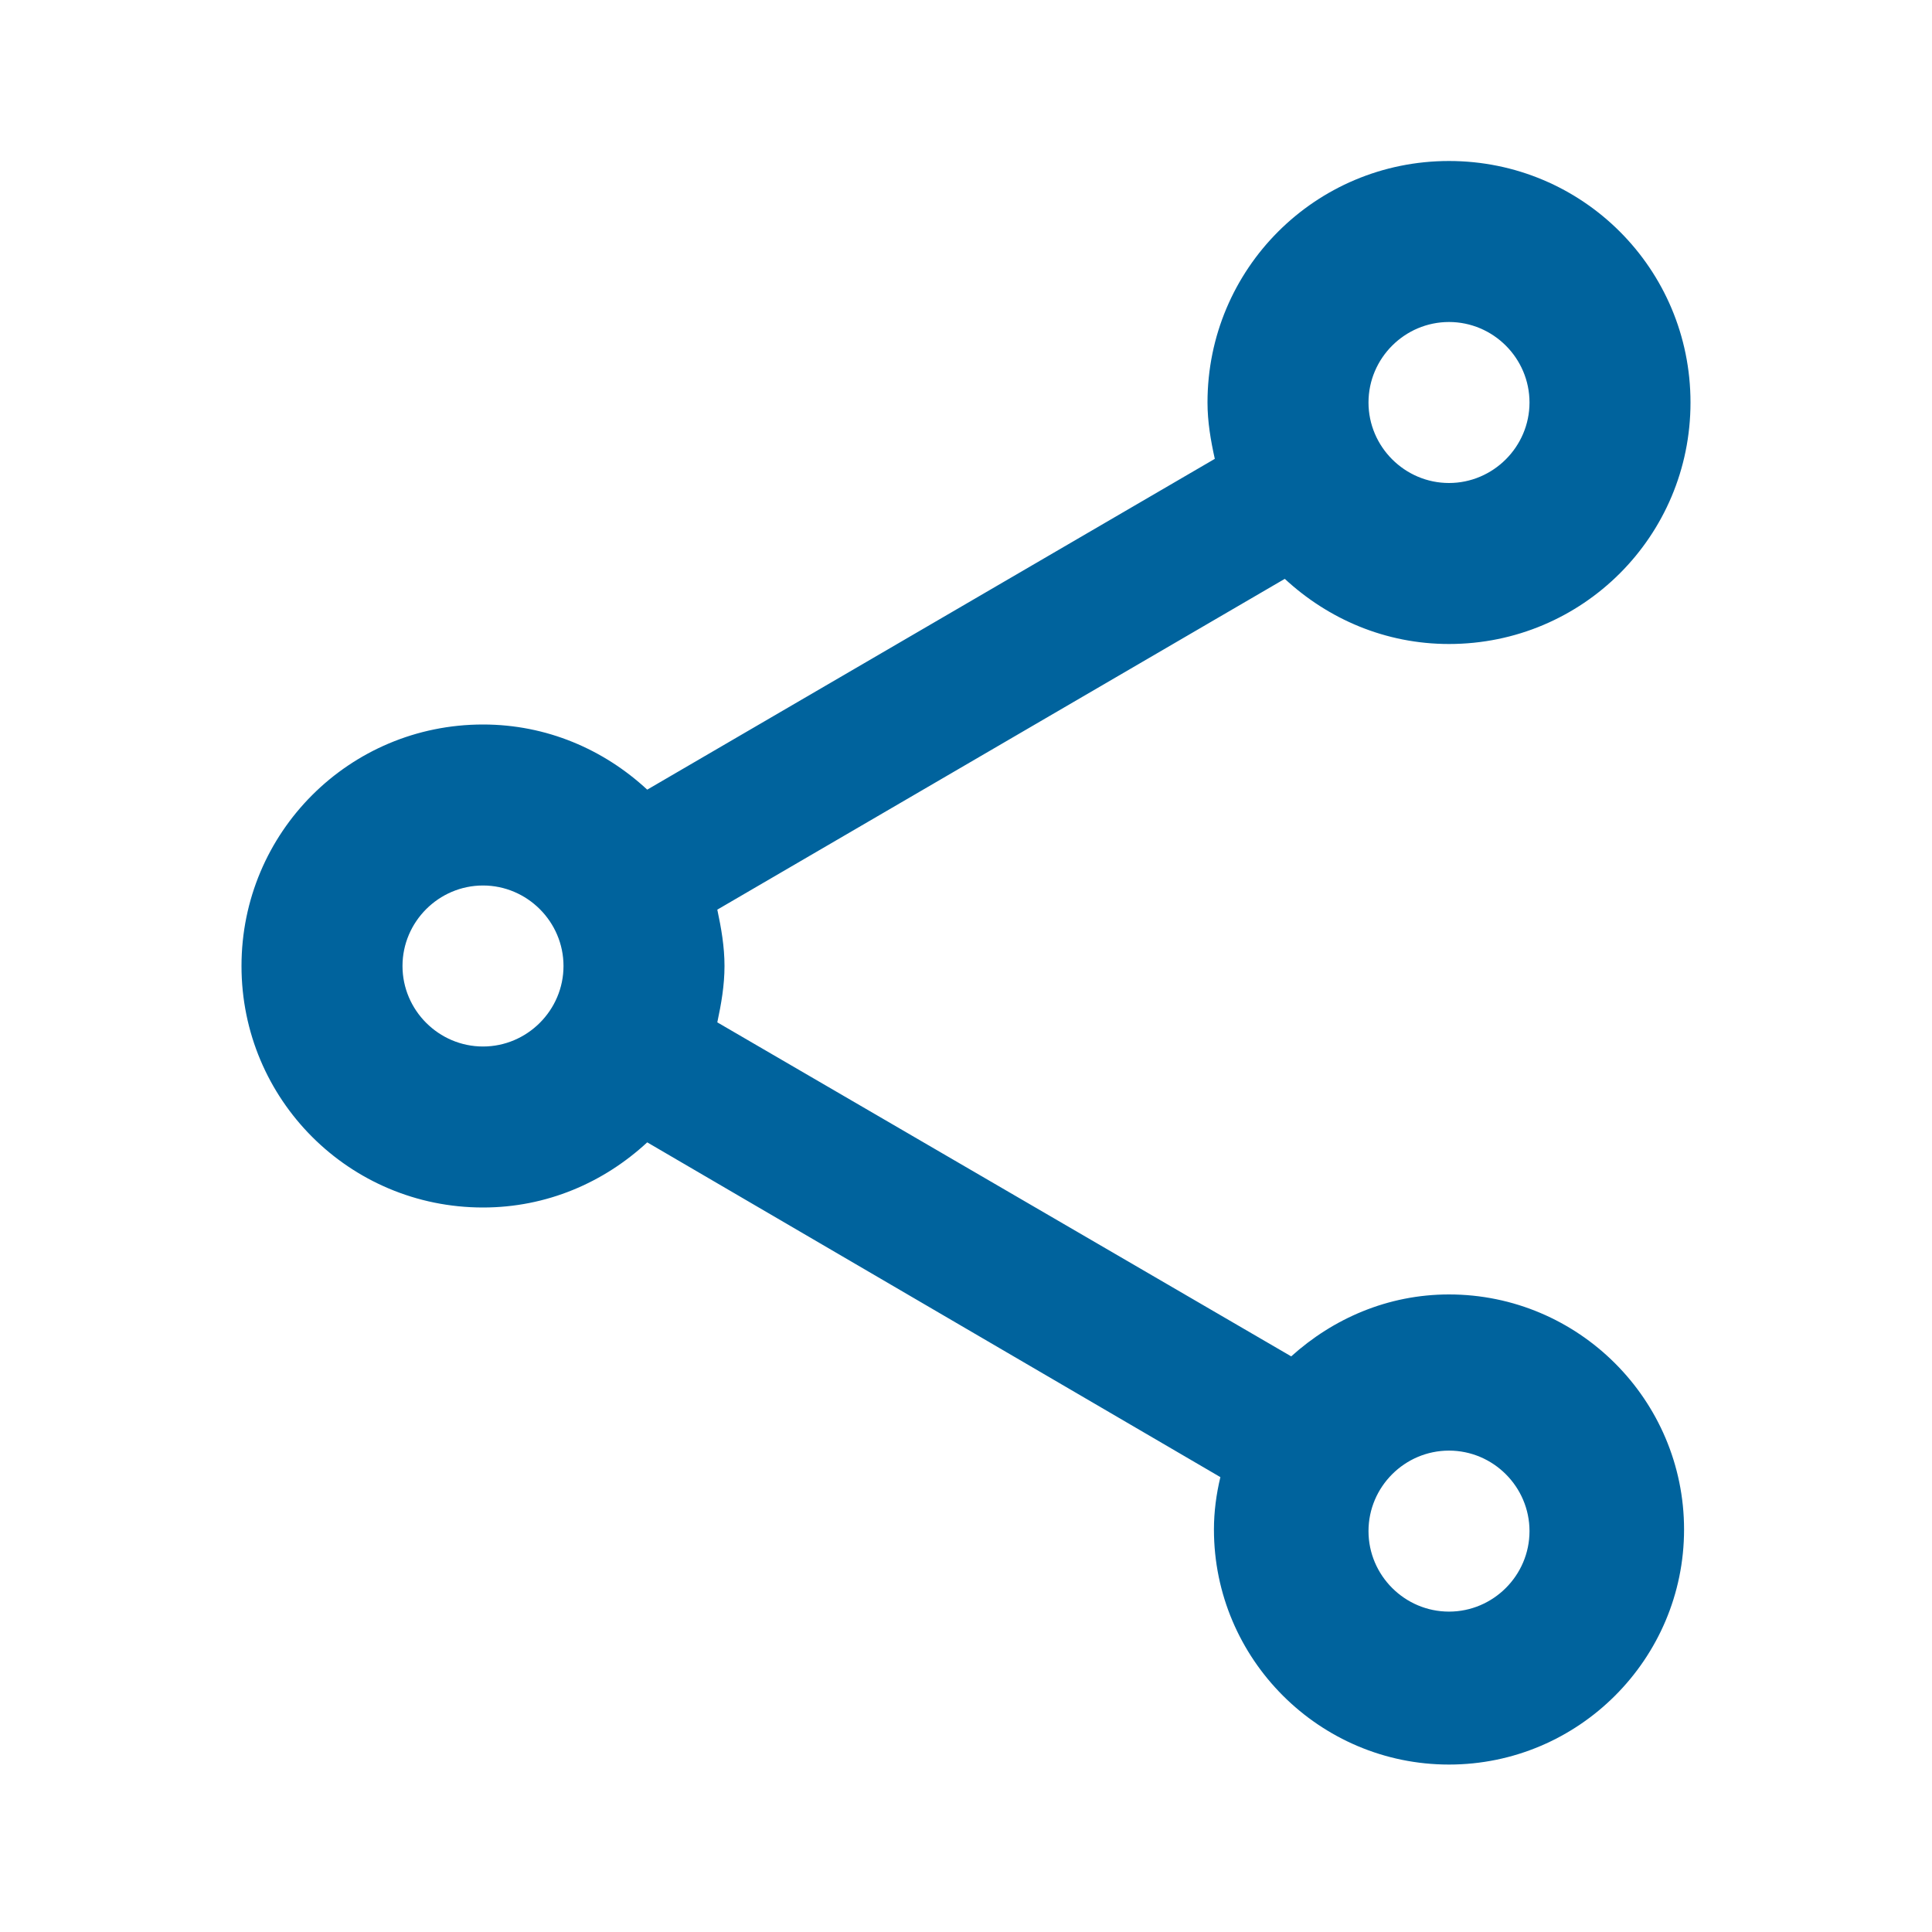
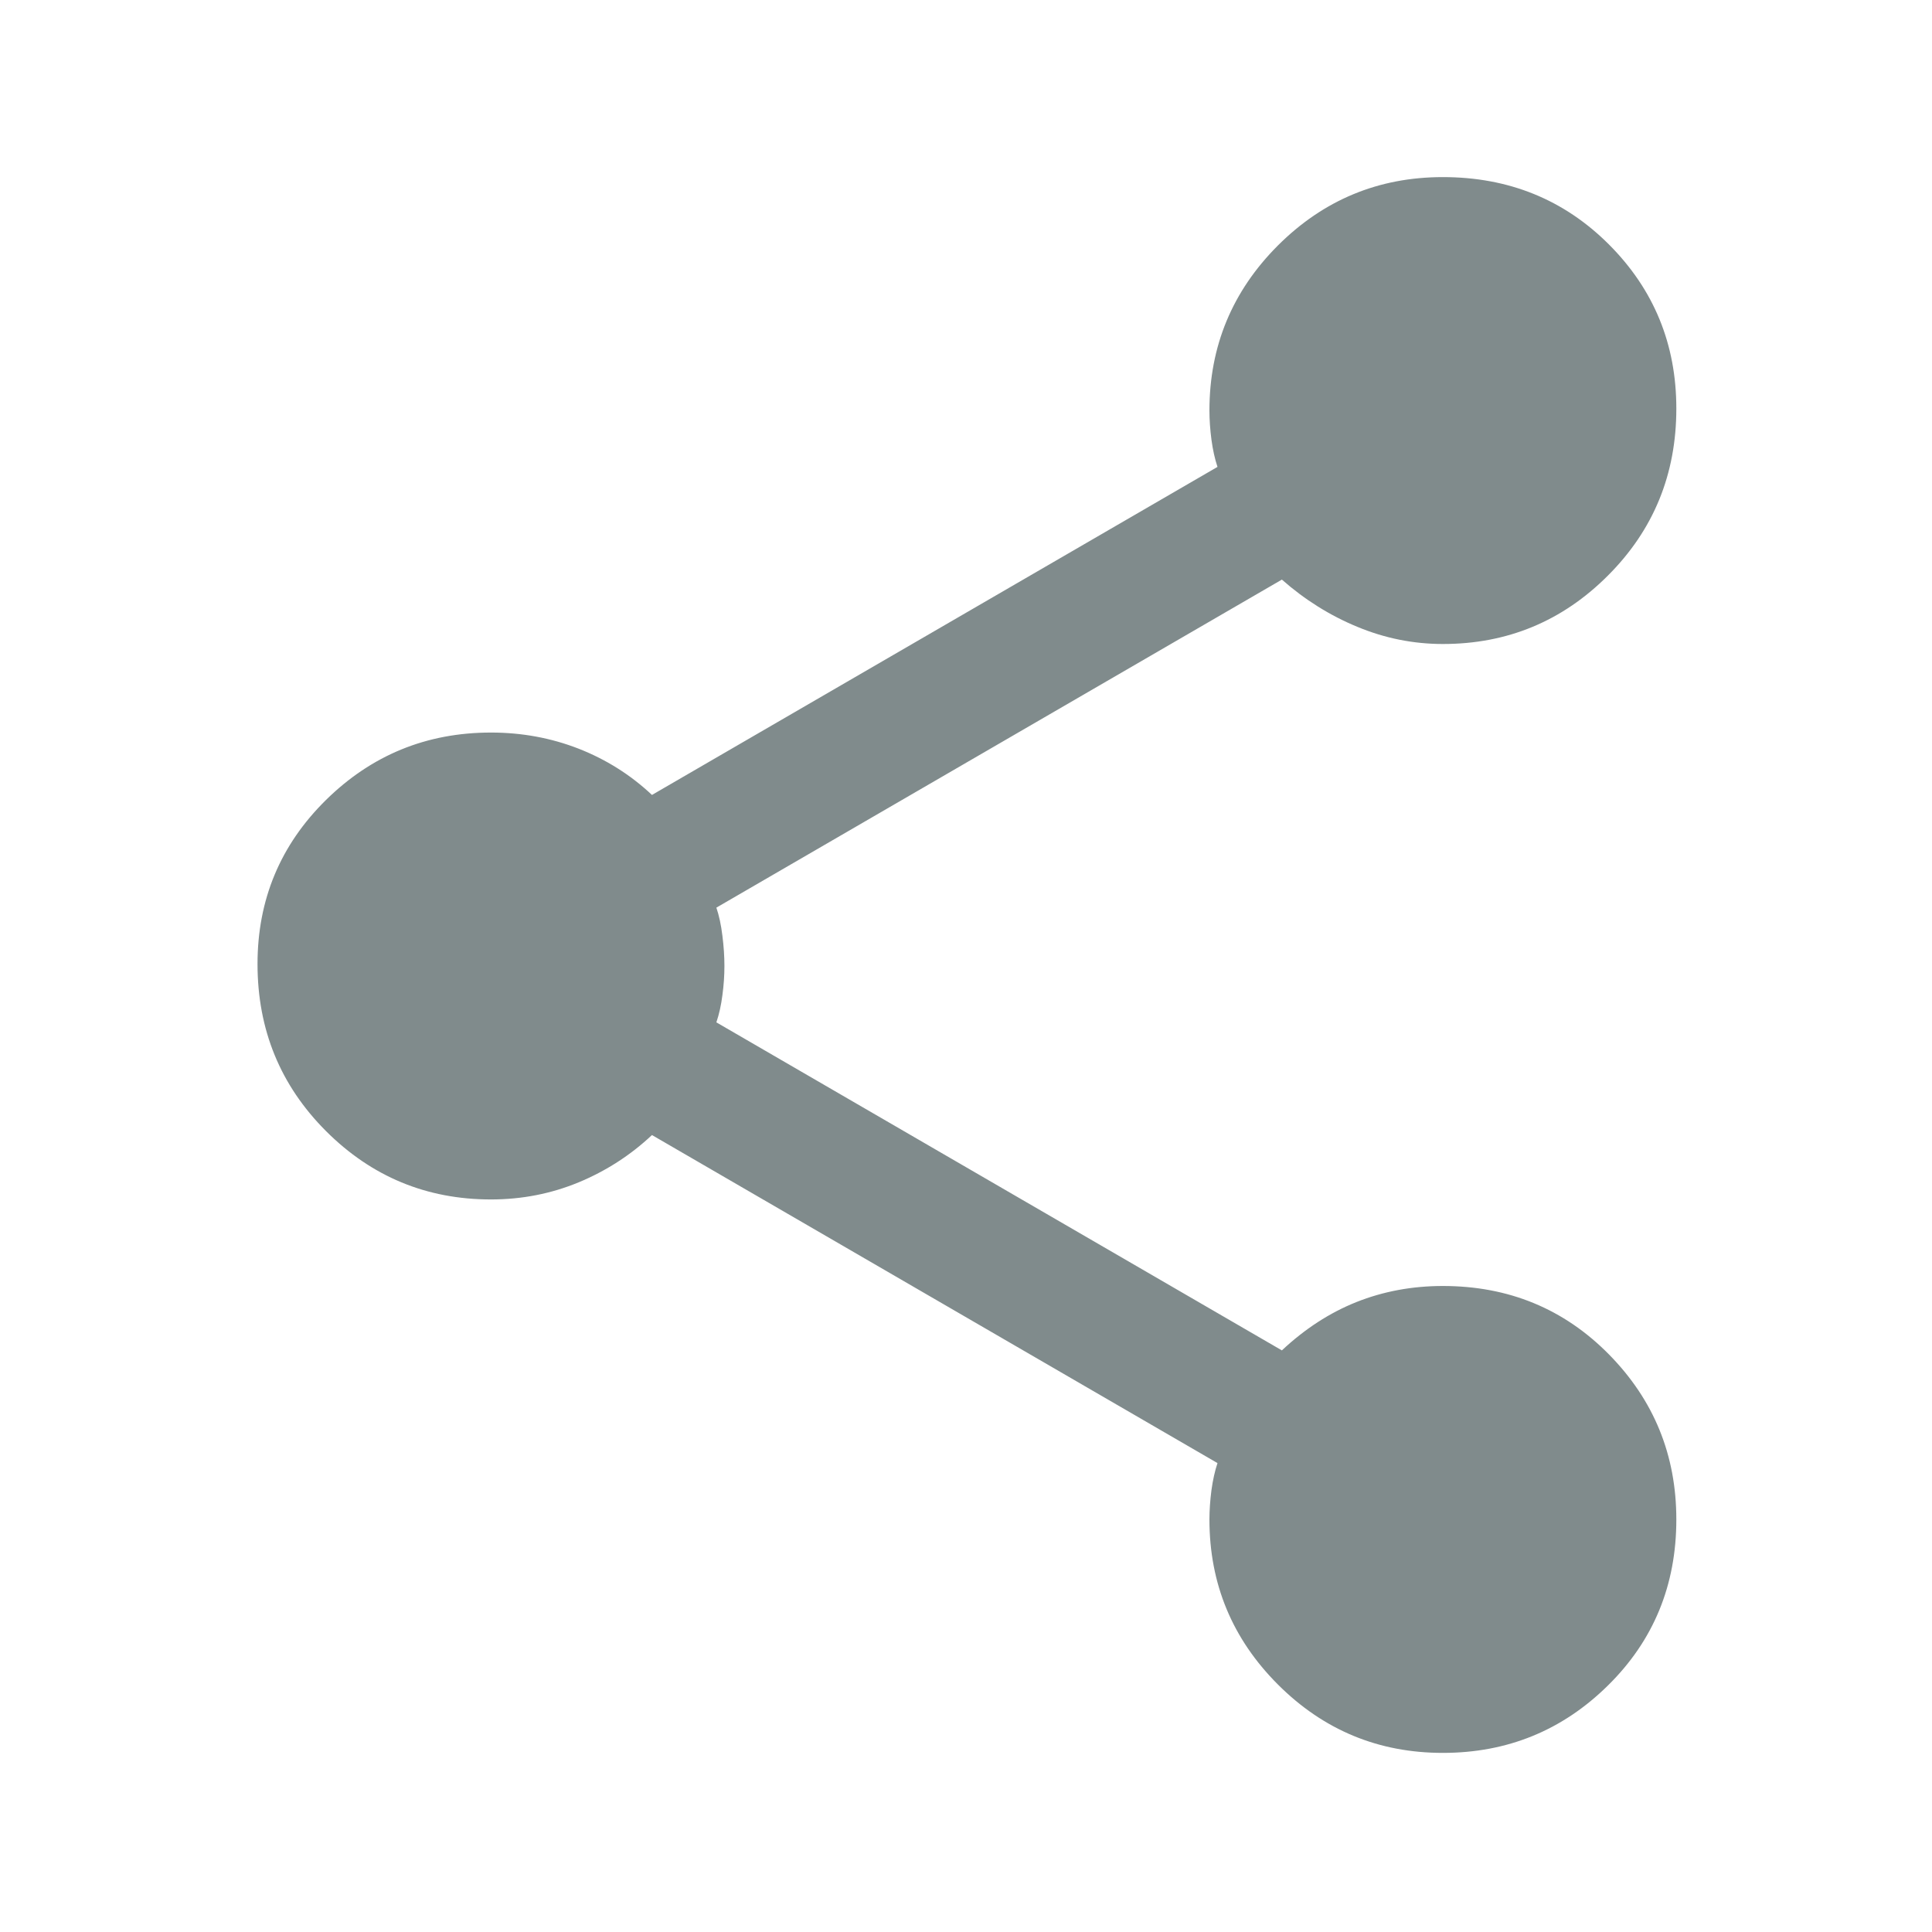
- <svg xmlns="http://www.w3.org/2000/svg" width="18" height="18" viewBox="0 0 18 18" fill="none">
-   <path d="M13.5 12.06C12.93 12.06 12.42 12.285 12.03 12.637L6.683 9.525C6.72 9.352 6.75 9.18 6.75 9C6.75 8.82 6.72 8.648 6.683 8.475L11.97 5.393C12.375 5.768 12.908 6 13.5 6C14.745 6 15.75 4.995 15.75 3.75C15.75 2.505 14.745 1.5 13.5 1.5C12.255 1.5 11.25 2.505 11.25 3.75C11.25 3.93 11.28 4.103 11.318 4.275L6.03 7.357C5.625 6.982 5.093 6.75 4.5 6.75C3.255 6.75 2.25 7.755 2.25 9C2.25 10.245 3.255 11.25 4.5 11.25C5.093 11.25 5.625 11.018 6.03 10.643L11.37 13.762C11.332 13.92 11.31 14.085 11.31 14.25C11.31 15.457 12.293 16.44 13.5 16.44C14.707 16.44 15.69 15.457 15.69 14.25C15.69 13.043 14.707 12.06 13.5 12.06ZM13.5 3C13.912 3 14.25 3.337 14.25 3.75C14.25 4.162 13.912 4.5 13.5 4.5C13.088 4.5 12.75 4.162 12.75 3.75C12.75 3.337 13.088 3 13.5 3ZM4.5 9.75C4.088 9.75 3.75 9.412 3.75 9C3.75 8.588 4.088 8.25 4.5 8.25C4.912 8.25 5.25 8.588 5.25 9C5.25 9.412 4.912 9.75 4.5 9.75ZM13.5 15.015C13.088 15.015 12.75 14.678 12.75 14.265C12.75 13.852 13.088 13.515 13.5 13.515C13.912 13.515 14.25 13.852 14.25 14.265C14.25 14.678 13.912 15.015 13.5 15.015Z" fill="#00639D" />
+ <svg xmlns="http://www.w3.org/2000/svg" width="24" height="24" viewBox="0 0 24 24" fill="none">
+   <path d="M17.924 21.775C17.124 21.775 16.441 21.492 15.874 20.925C15.308 20.358 15.024 19.675 15.024 18.875C15.024 18.759 15.033 18.637 15.049 18.512C15.066 18.387 15.091 18.275 15.124 18.175L8.099 14.1C7.833 14.35 7.529 14.546 7.187 14.688C6.845 14.829 6.483 14.9 6.099 14.9C5.299 14.9 4.616 14.617 4.049 14.05C3.483 13.483 3.199 12.792 3.199 11.975C3.199 11.175 3.483 10.496 4.049 9.938C4.616 9.38 5.299 9.1 6.099 9.1C6.483 9.1 6.845 9.167 7.187 9.3C7.529 9.434 7.833 9.625 8.099 9.875L15.124 5.8C15.091 5.7 15.066 5.588 15.049 5.462C15.033 5.338 15.024 5.217 15.024 5.1C15.024 4.3 15.308 3.617 15.874 3.05C16.441 2.484 17.124 2.2 17.924 2.2C18.741 2.2 19.429 2.479 19.987 3.037C20.545 3.596 20.824 4.275 20.824 5.075C20.824 5.892 20.541 6.584 19.974 7.15C19.408 7.717 18.724 8 17.924 8C17.558 8 17.204 7.929 16.862 7.787C16.52 7.646 16.208 7.45 15.924 7.2L8.899 11.275C8.933 11.375 8.958 11.492 8.974 11.625C8.991 11.758 8.999 11.883 8.999 12C8.999 12.117 8.991 12.238 8.974 12.362C8.958 12.488 8.933 12.6 8.899 12.7L15.924 16.775C16.208 16.509 16.516 16.308 16.849 16.175C17.183 16.042 17.541 15.975 17.924 15.975C18.741 15.975 19.429 16.259 19.987 16.825C20.545 17.392 20.824 18.075 20.824 18.875C20.824 19.692 20.541 20.38 19.974 20.938C19.408 21.496 18.724 21.775 17.924 21.775Z" fill="#808B8C" />
</svg>
